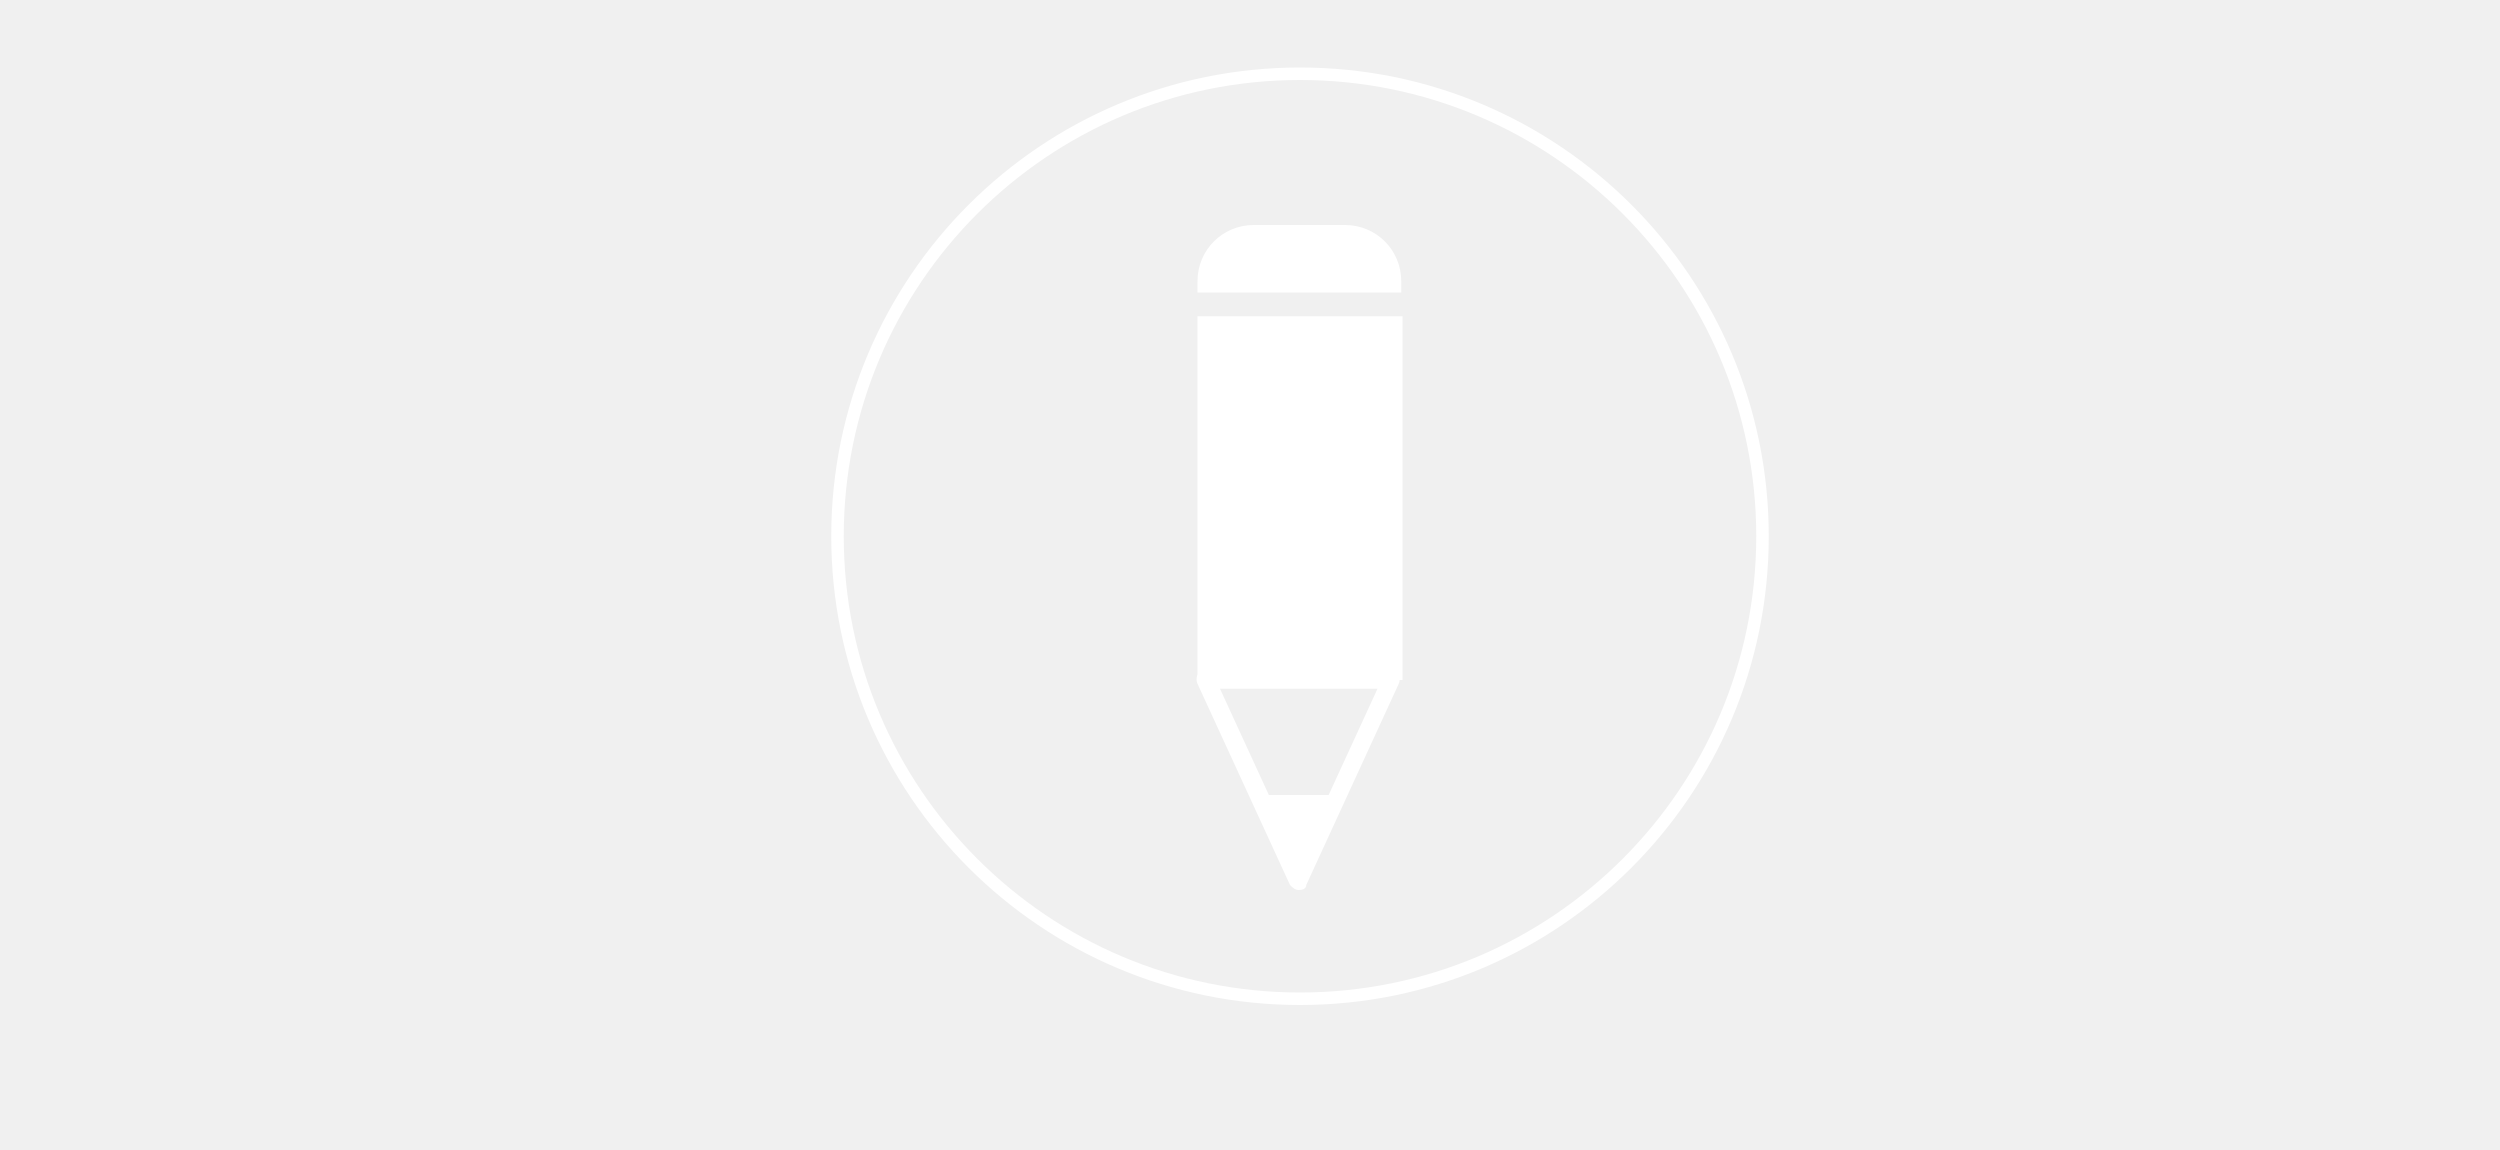
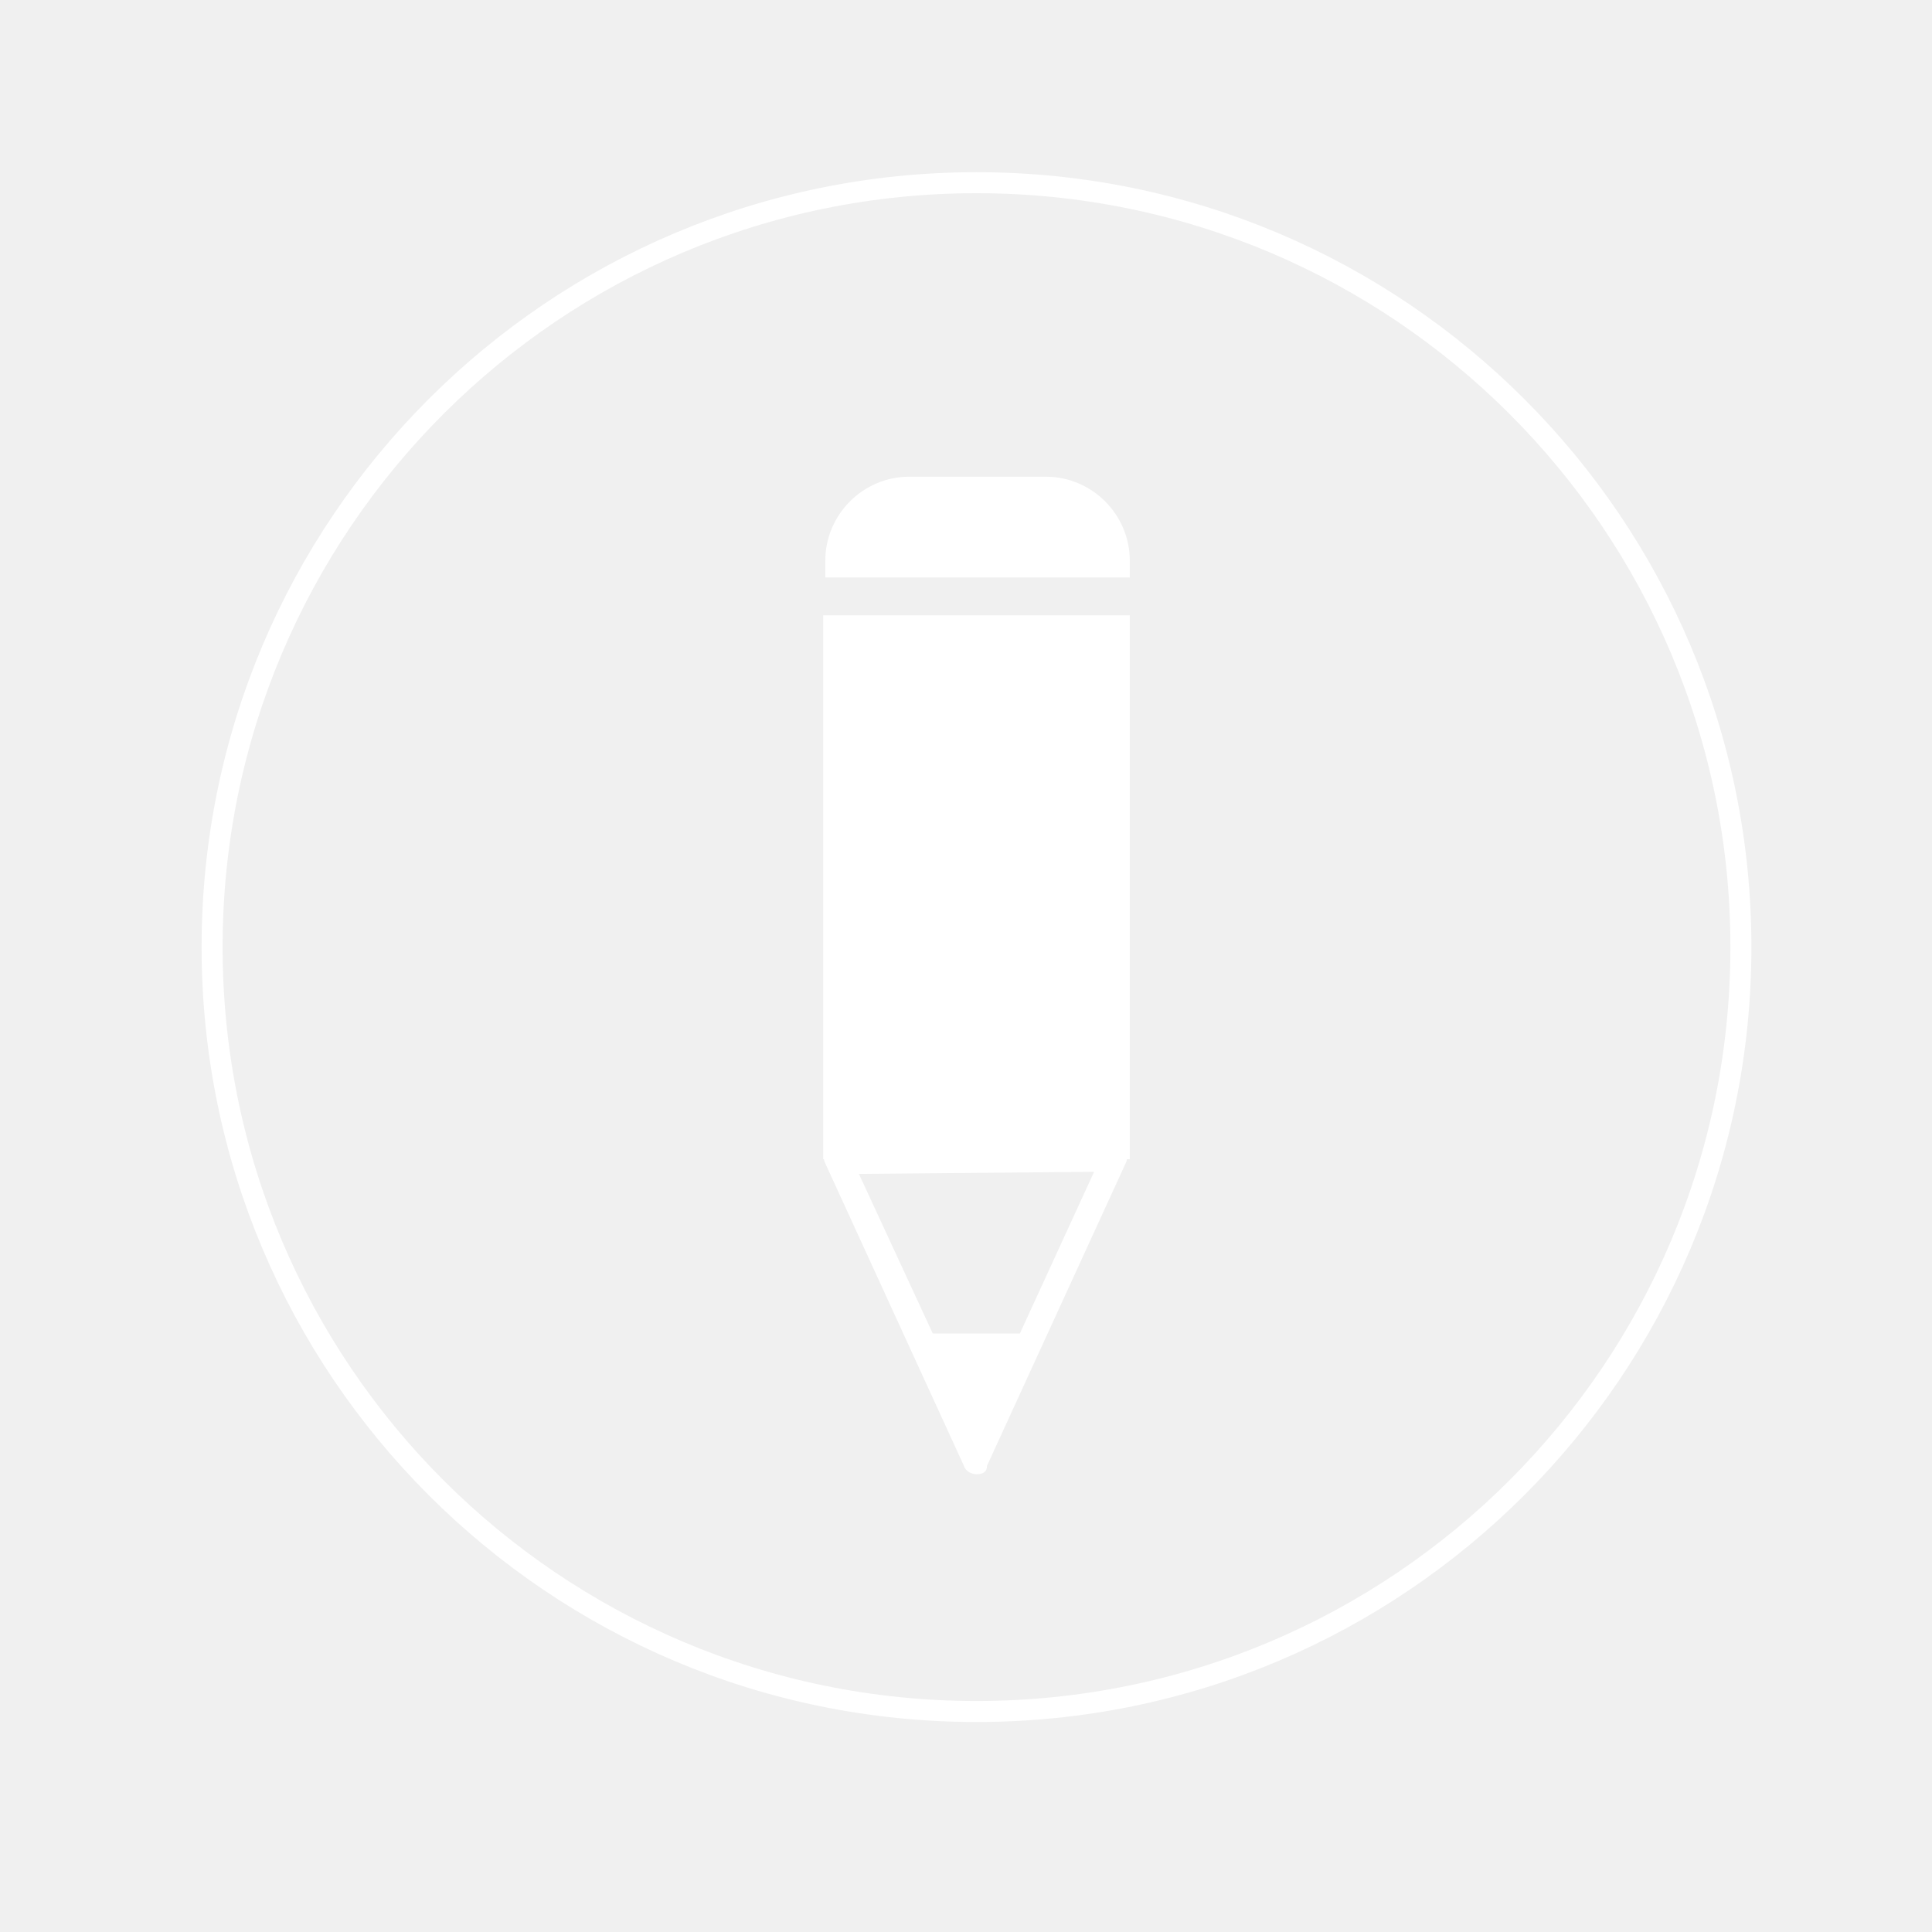
- <svg xmlns="http://www.w3.org/2000/svg" version="1.1" id="Layer_1" x="0px" y="0px" viewBox="0 0 200 92" style="enable-background:new 0 0 200 92;" xml:space="preserve">
+ <svg xmlns="http://www.w3.org/2000/svg" version="1.1" id="Layer_1" x="0px" y="0px" viewBox="0 0 92 92" style="enable-background:new 0 0 92 92;" xml:space="preserve">
  <style type="text/css">
- 	.st0{fill:#FFFFFF;}
- 	.st1{fill:none;stroke:#FFFFFF;stroke-miterlimit:10;}
+ 	.st0{fill:none;stroke:#FFFFFF;stroke-miterlimit:10;}
+ 	.st1{fill:#FFFFFF;}
</style>
+   <circle class="st0" cx="46.5" cy="45.1" r="36.4" />
  <g>
    <g>
-       <path id="XMLID_5_" class="st0" d="M112.1,23.4v-0.9c0-2.5-2-4.5-4.5-4.5h-7.3c-2.5,0-4.5,2-4.5,4.5v0.9H112.1z" />
-       <rect id="XMLID_4_" x="95.8" y="25.3" class="st0" width="16.4" height="29.1" />
+       <path id="XMLID_5_" class="st1" d="M53.8,27.5v-0.8c0-2.2-1.8-4-4-4h-6.5c-2.2,0-4,1.8-4,4v0.8H53.8z" />
+       <rect id="XMLID_4_" x="39.2" y="29.3" class="st1" width="14.6" height="25.9" />
    </g>
    <g>
-       <path class="st0" d="M103.9,71.2c-0.3,0-0.5-0.2-0.7-0.4l-7.4-16.1c-0.1-0.2-0.1-0.5,0-0.7c0.1-0.2,0.4-0.3,0.6-0.3h14.9    c0.2,0,0.5,0.1,0.6,0.3s0.1,0.5,0,0.7l-7.4,16.1C104.5,71.1,104.2,71.2,103.9,71.2z M97.6,55.1l6.3,13.7l6.3-13.7L97.6,55.1    L97.6,55.1z" />
+       <path class="st1" d="M46.5,70.2c-0.2,0-0.5-0.1-0.6-0.4l-6.6-14.4c-0.1-0.2-0.1-0.4,0-0.6c0.1-0.2,0.3-0.3,0.5-0.3h13.3    c0.2,0,0.4,0.1,0.5,0.3s0.1,0.4,0,0.6l-6.6,14.4C47,70.1,46.8,70.2,46.5,70.2z M40.9,55.9L46.5,68l5.6-12.2L40.9,55.9L40.9,55.9z" />
    </g>
-     <polygon id="XMLID_1_" class="st0" points="100.8,63.6 107.1,63.6 103.8,70.3  " />
+     <polygon id="XMLID_1_" class="st1" points="43.7,63.5 49.4,63.5 46.4,69.4  " />
  </g>
-   <circle class="st1" cx="104" cy="42.9" r="37" />
+   <g>
+ </g>
+   <g>
+ </g>
+   <g>
+ </g>
+   <g>
+ </g>
+   <g>
+ </g>
+   <g>
+ </g>
</svg>
